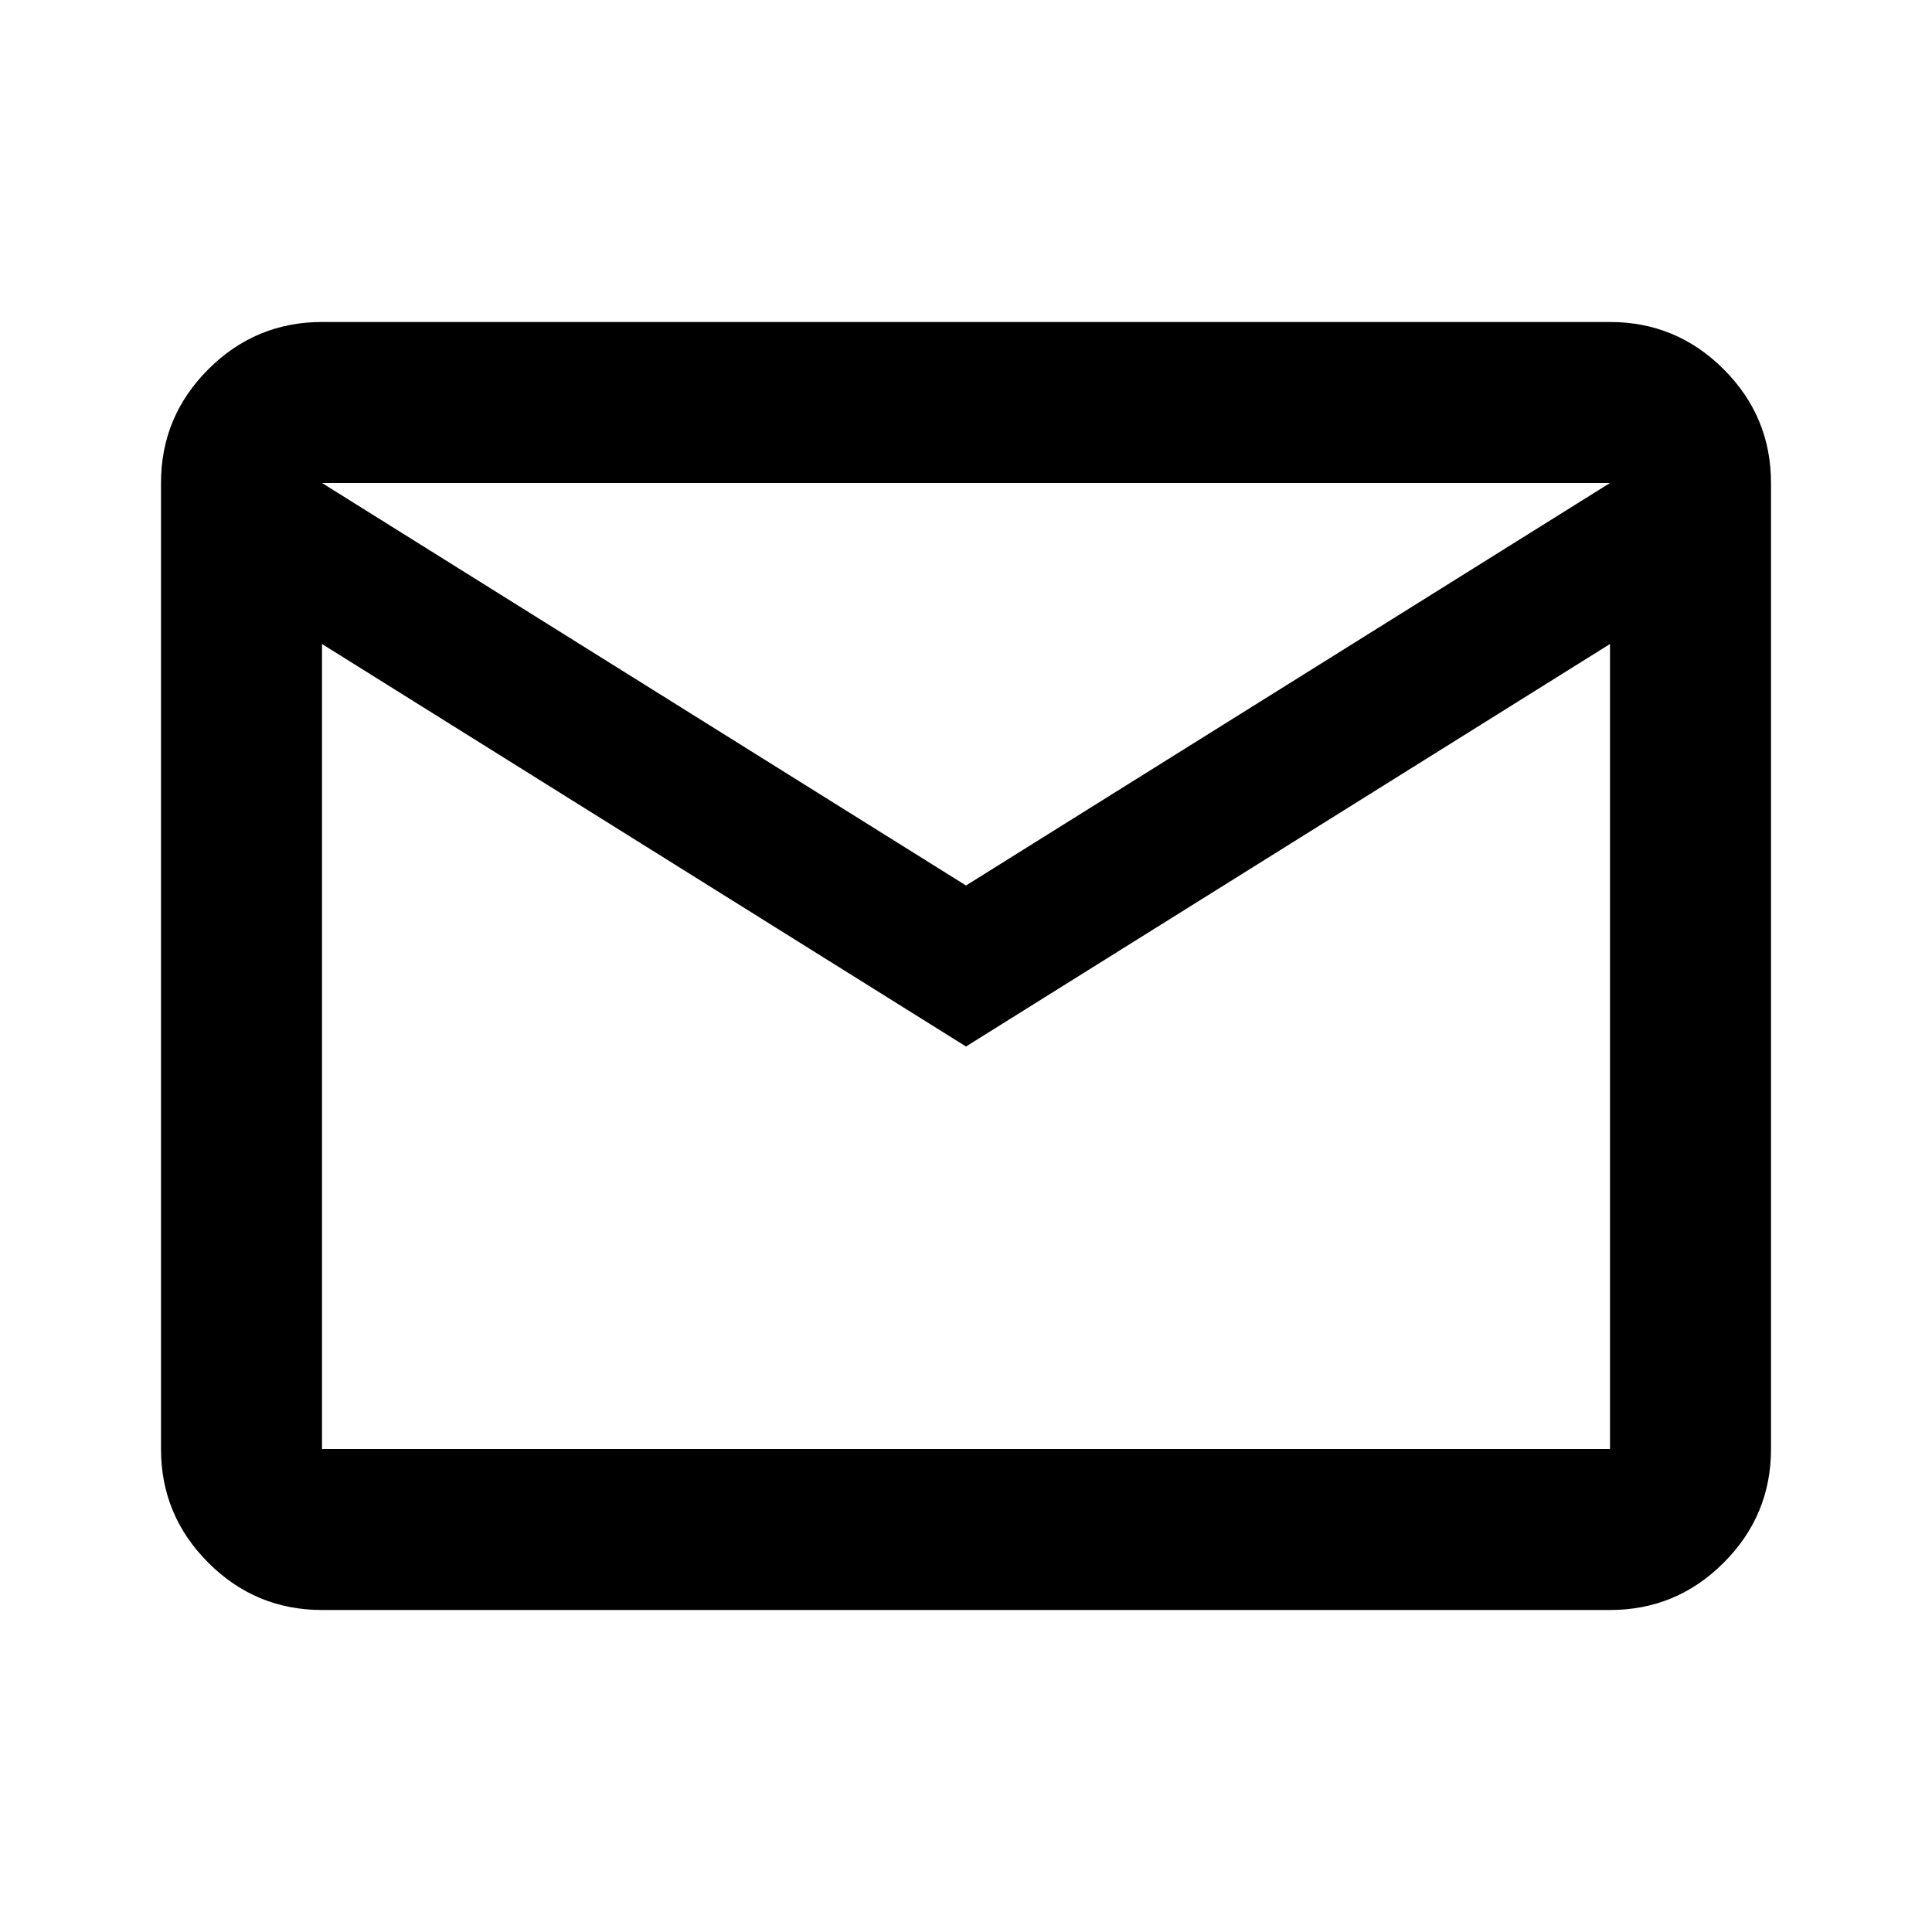
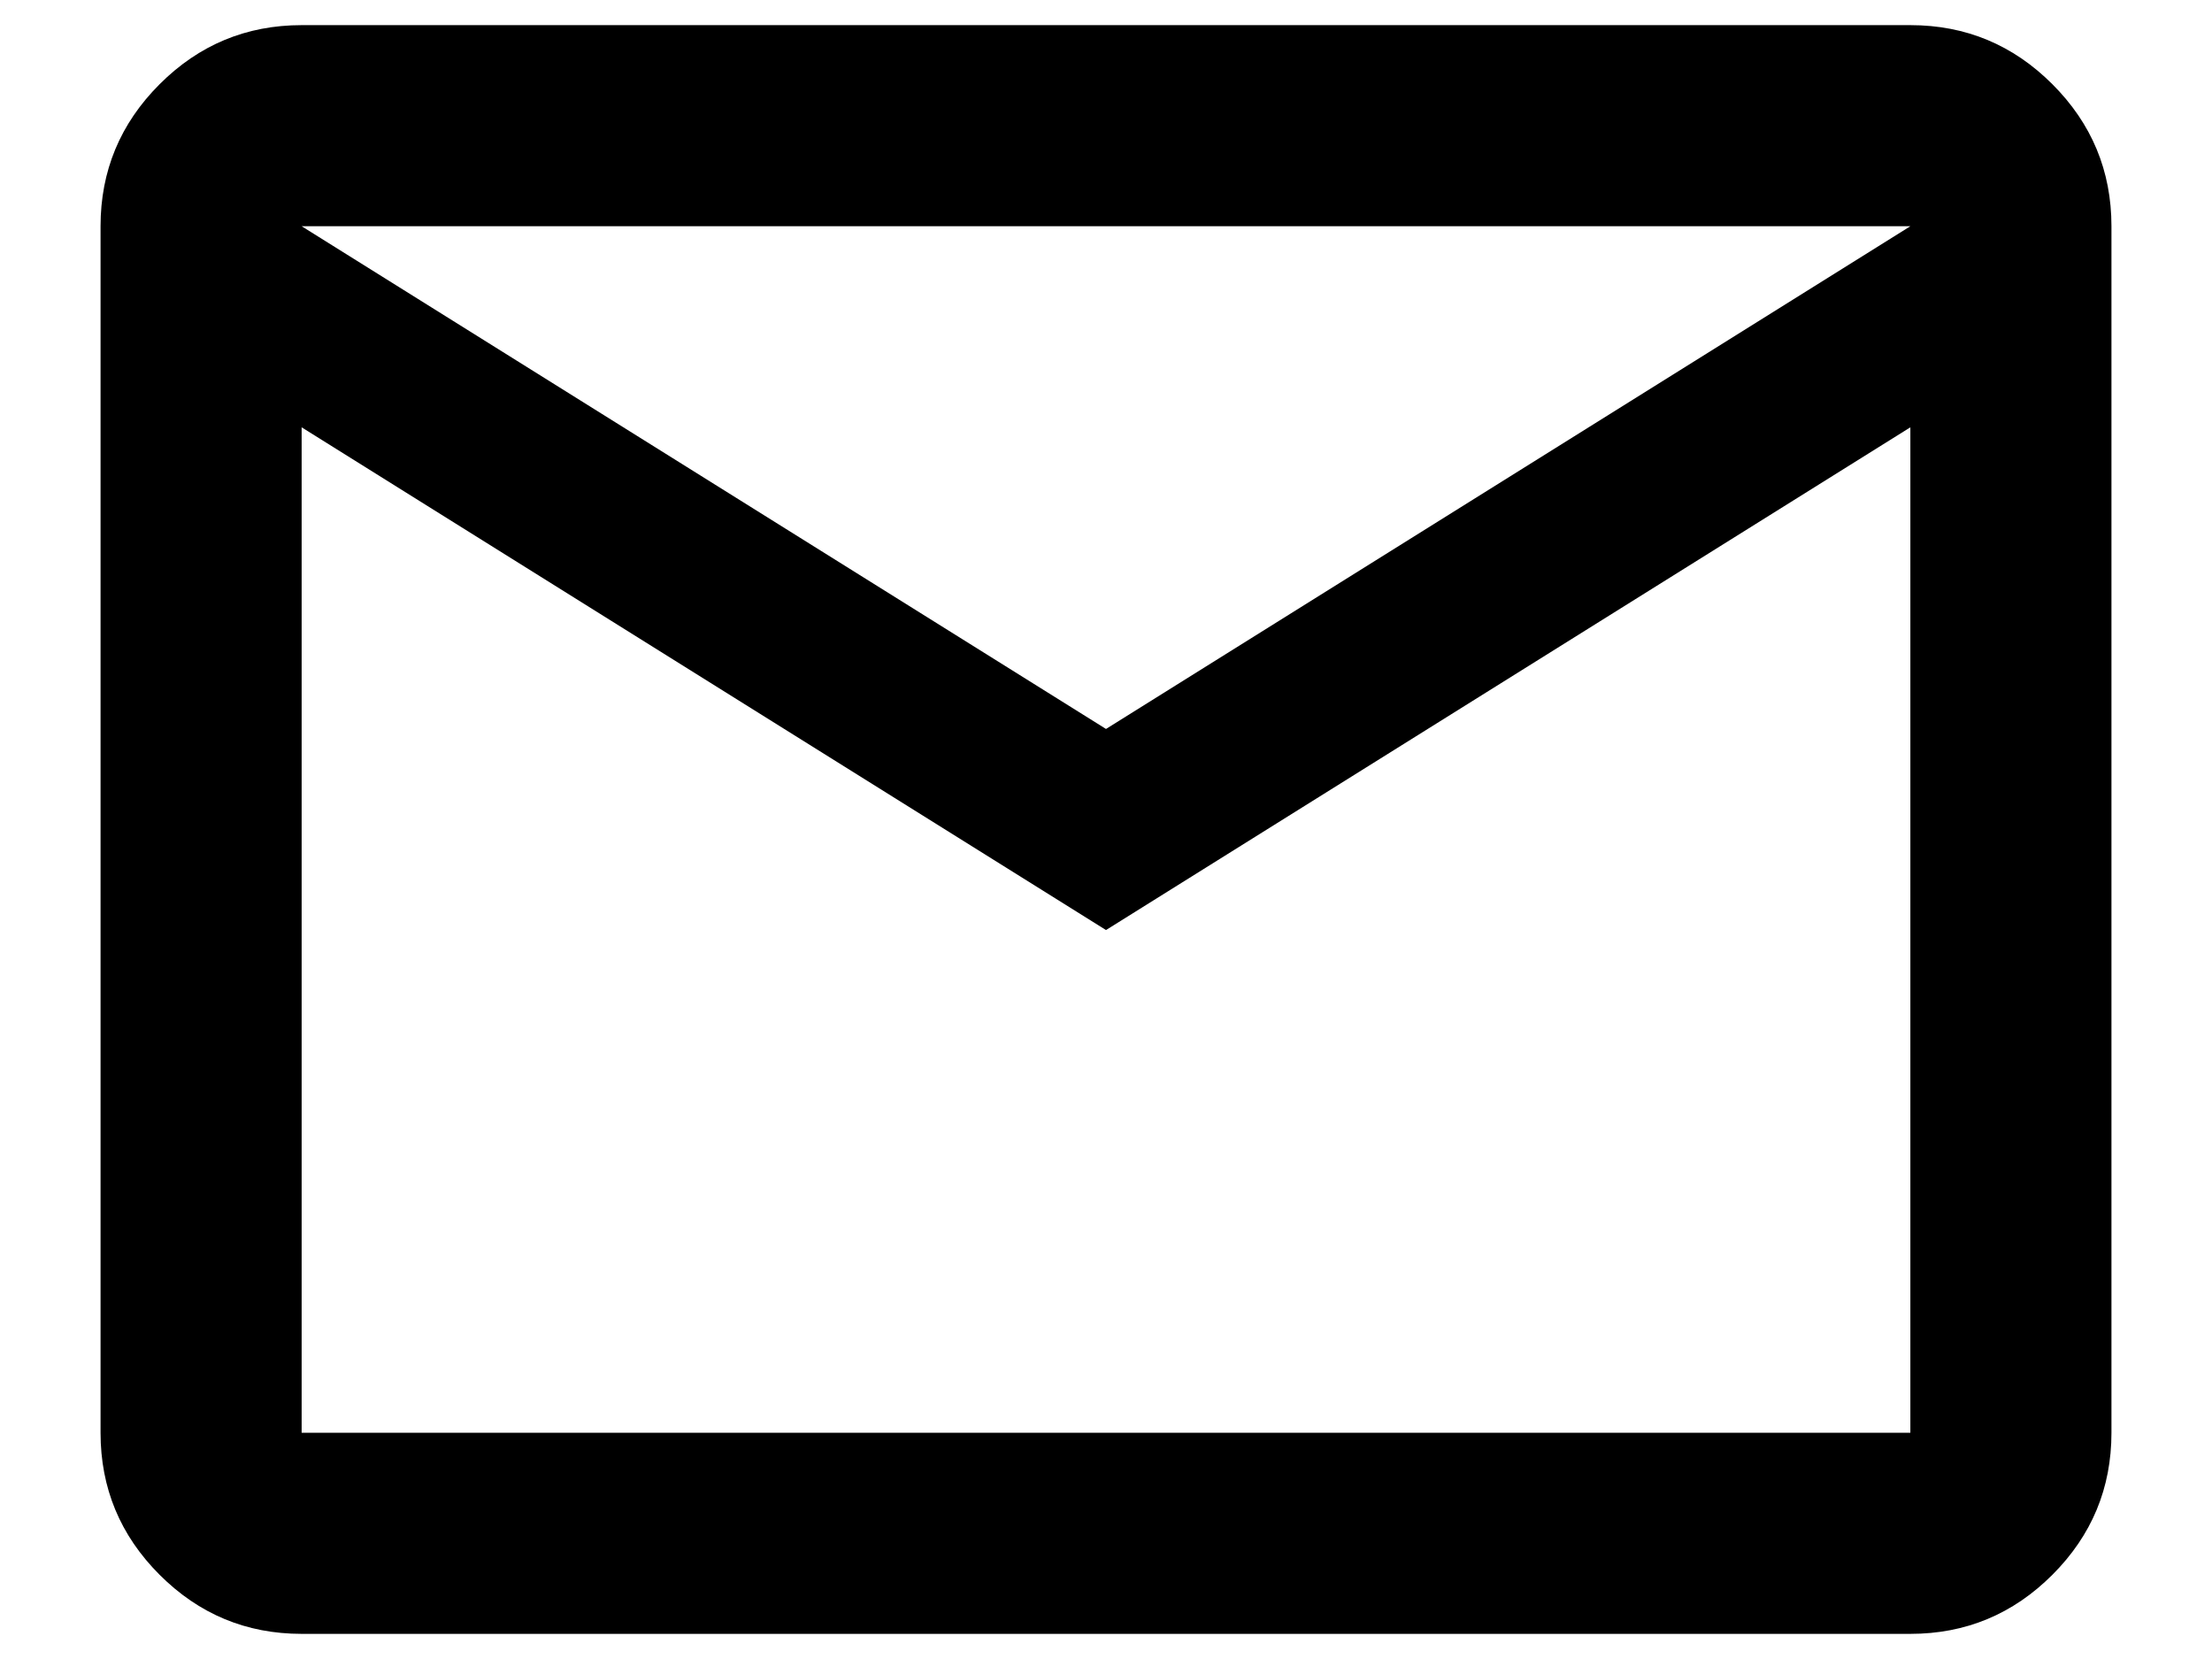
- <svg xmlns="http://www.w3.org/2000/svg" height="24" viewBox="0 -960 960 960" width="24">
+ <svg xmlns="http://www.w3.org/2000/svg" height="15.75" viewBox="40 -810 880 660" width="21">
  <path d="M160-160q-33 0-56.5-23.5T80-240v-480q0-33 23.5-56.5T160-800h640q33 0 56.5 23.5T880-720v480q0 33-23.5 56.5T800-160H160Zm320-280L160-640v400h640v-400L480-440Zm0-80 320-200H160l320 200ZM160-640v-80 480-400Z" />
</svg>
